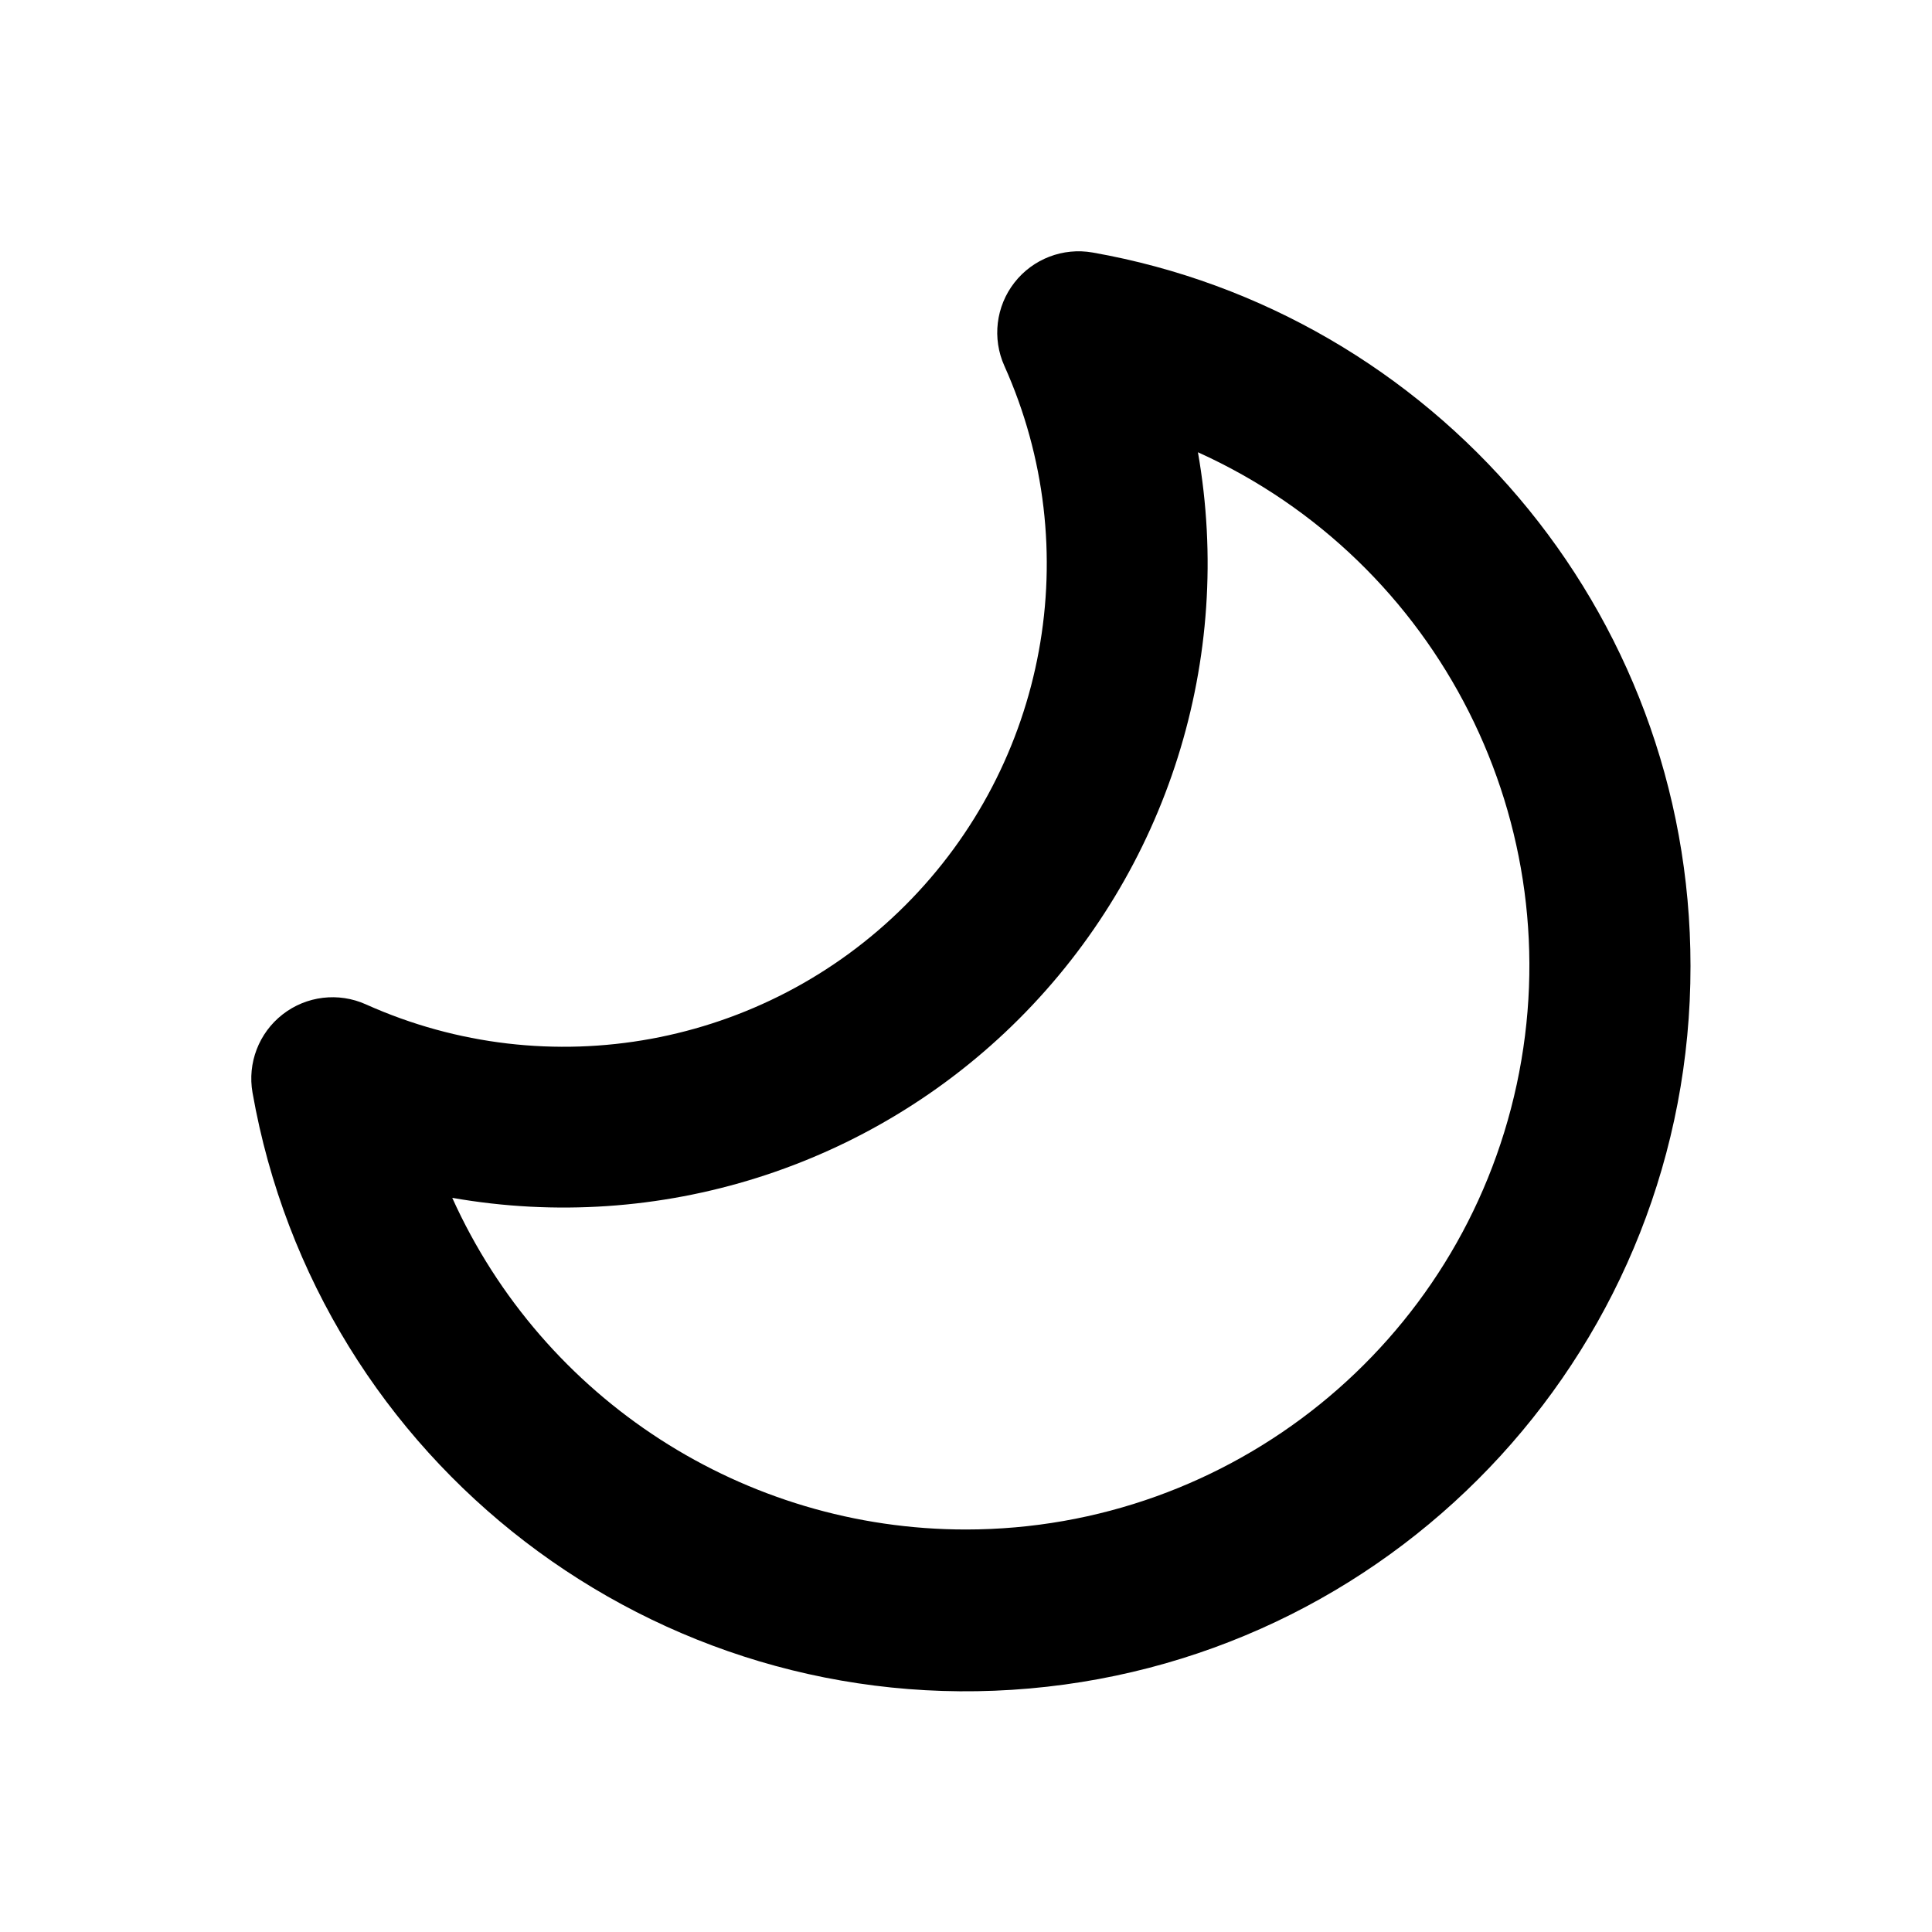
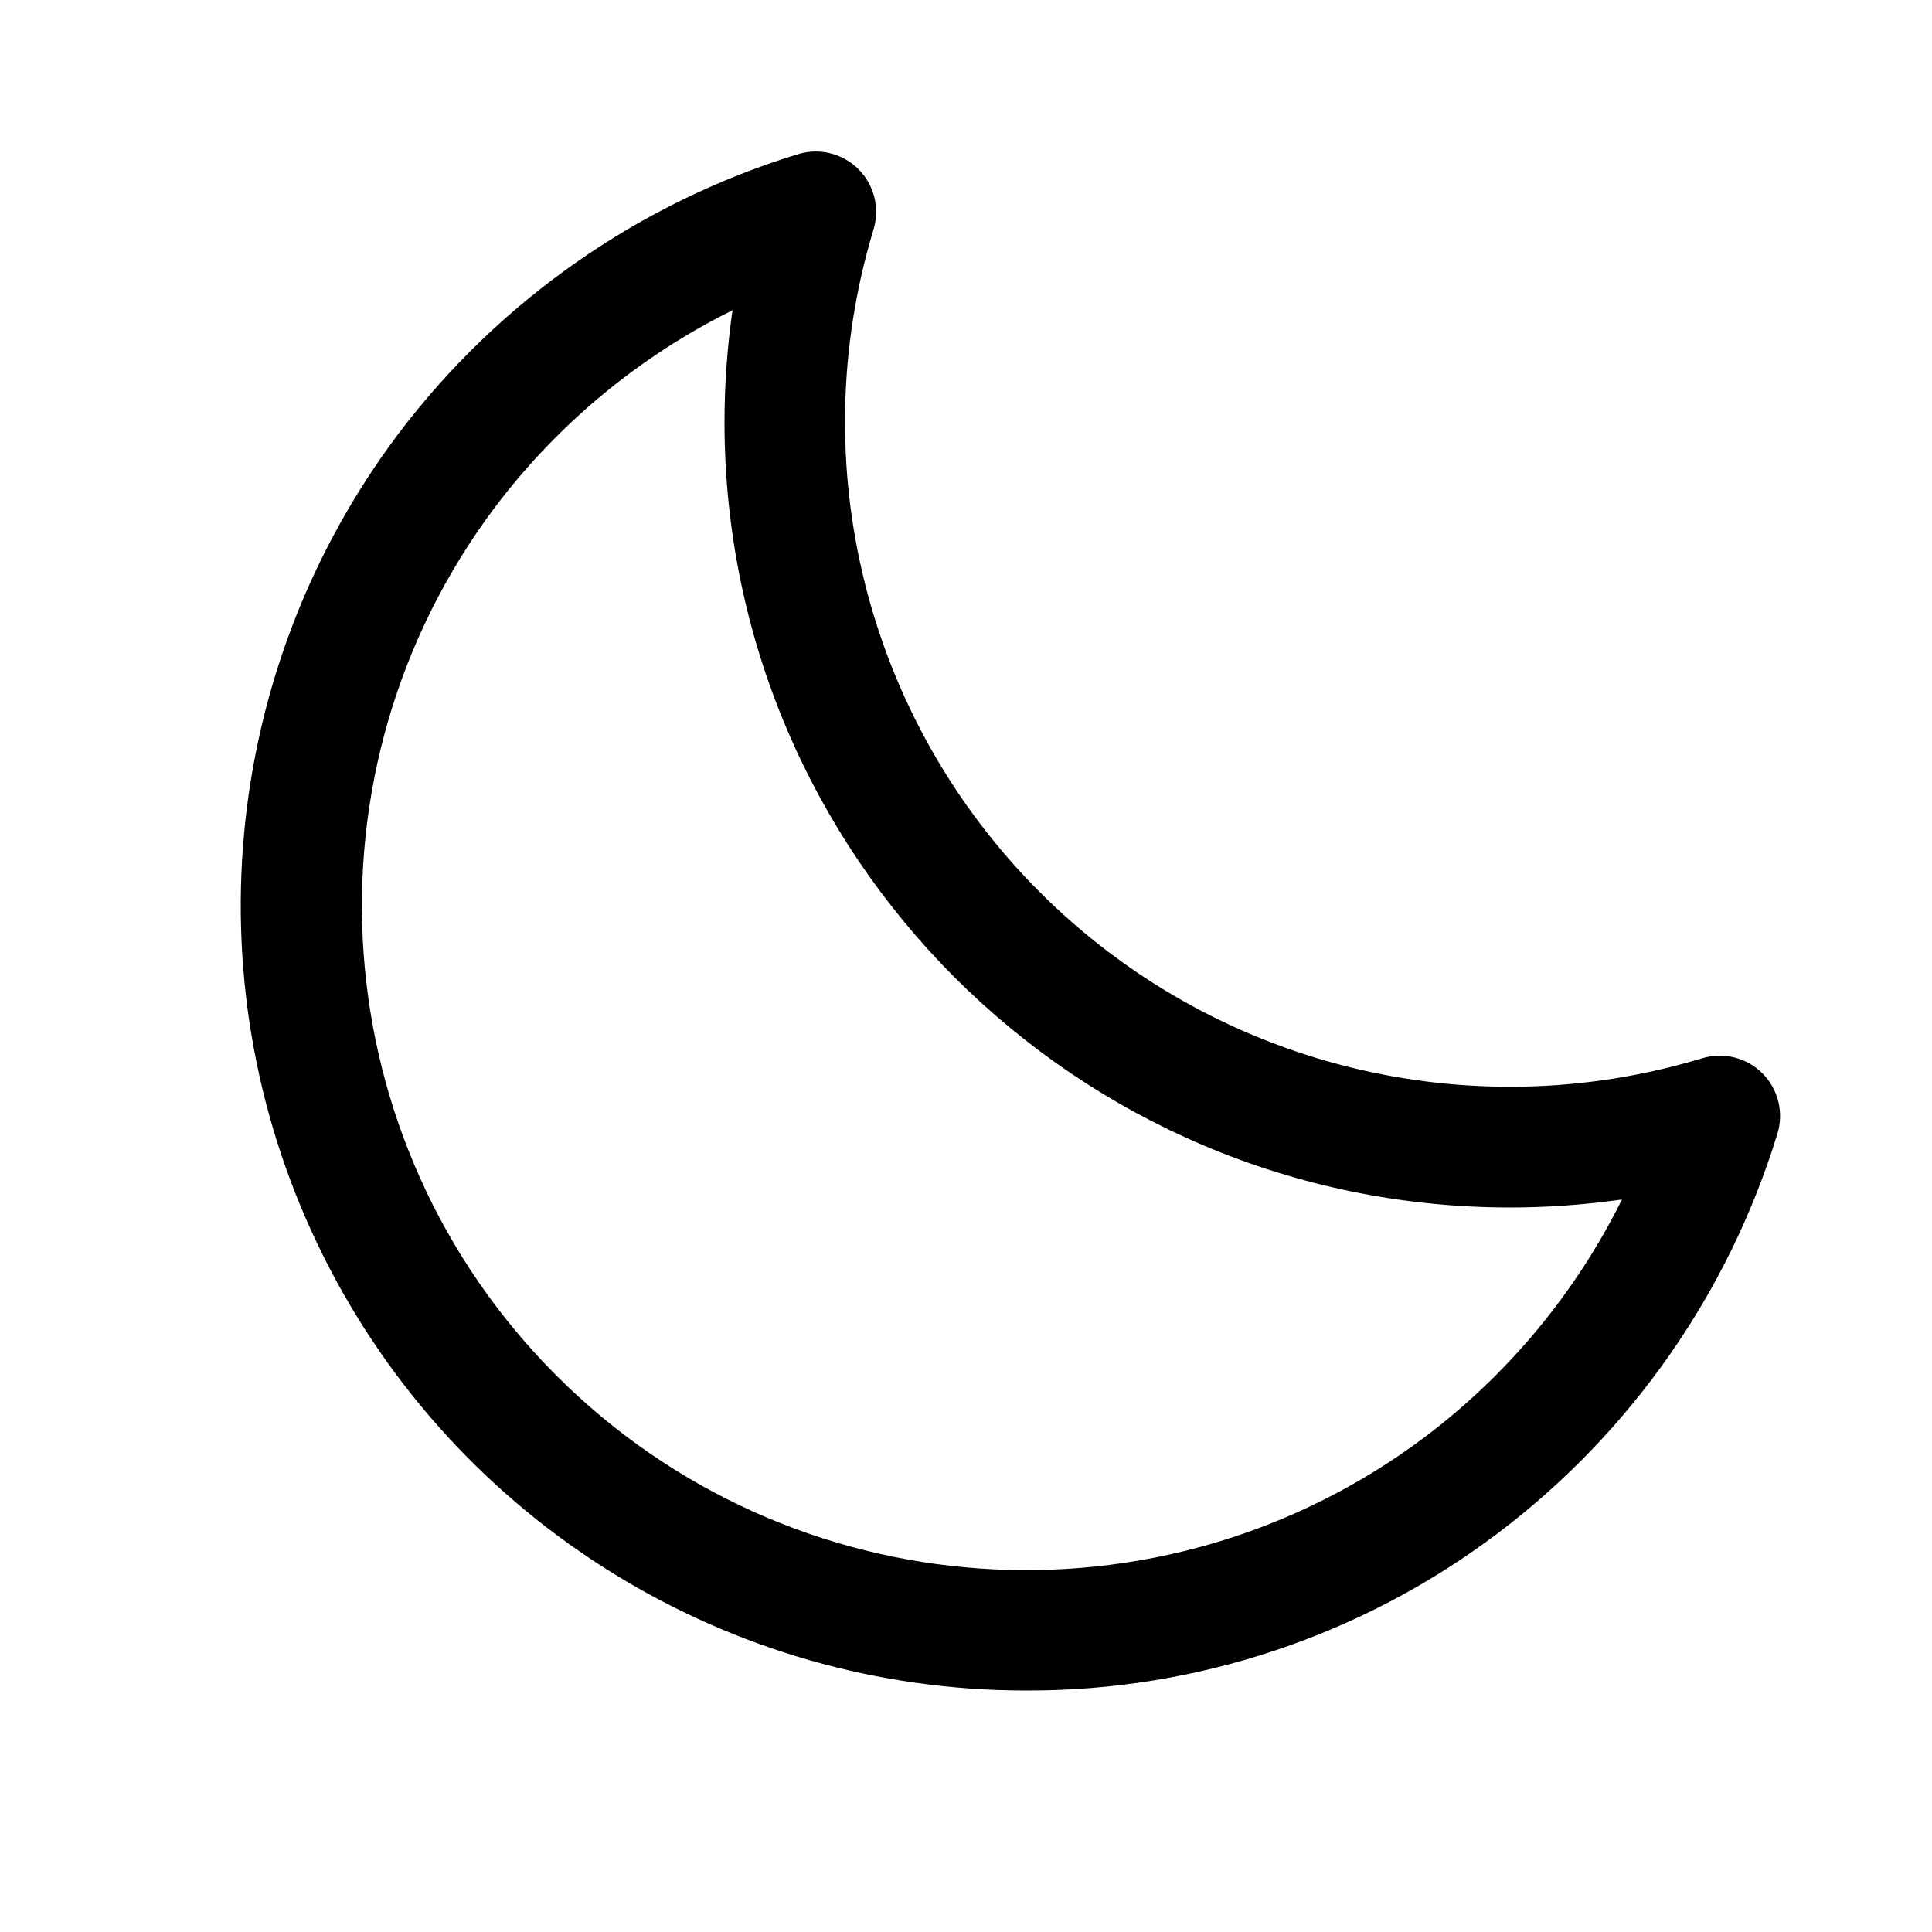
- <svg xmlns="http://www.w3.org/2000/svg" viewBox="0 0 24 24">
-   <g fill="none" fill-rule="evenodd">
-     <path d="m12.593 23.258l-.011.002l-.071.035l-.02.004l-.014-.004l-.071-.035q-.016-.005-.024.005l-.004.01l-.017.428l.005.02l.01.013l.104.074l.015.004l.012-.004l.104-.074l.012-.016l.004-.017l-.017-.427q-.004-.016-.017-.018m.265-.113l-.013.002l-.185.093l-.01.01l-.003.011l.018.43l.005.012l.008.007l.201.093q.019.005.029-.008l.004-.014l-.034-.614q-.005-.018-.02-.022m-.715.002a.02.02 0 0 0-.027.006l-.006.014l-.034.614q.001.018.017.024l.015-.002l.201-.093l.01-.008l.004-.011l.017-.43l-.003-.012l-.01-.01z" />
-     <path fill="currentColor" d="M13.574 3.137a1.01 1.01 0 0 0-1.097 1.409a6 6 0 0 1-7.931 7.931a1.01 1.01 0 0 0-1.409 1.097A9 9 0 0 0 21 12c0-4.434-3.206-8.118-7.426-8.863m1.307 2.481A7.002 7.002 0 0 1 12 19a7 7 0 0 1-6.382-4.12a8 8 0 0 0 9.263-9.263Z" />
-   </g>
+ <svg xmlns="http://www.w3.org/2000/svg" viewBox="0 0 256 256">
+   <path fill="currentColor" d="M233.54 142.23a8 8 0 0 0-8-2a88.08 88.08 0 0 1-109.8-109.8a8 8 0 0 0-10-10a104.84 104.84 0 0 0-52.91 37A104 104 0 0 0 136 224a103.1 103.1 0 0 0 62.52-20.88a104.84 104.84 0 0 0 37-52.91a8 8 0 0 0-1.98-7.98m-44.64 48.11A88 88 0 0 1 65.66 67.11a89 89 0 0 1 31.4-26A106 106 0 0 0 96 56a104.11 104.11 0 0 0 104 104a106 106 0 0 0 14.92-1.06a89 89 0 0 1-26.02 31.4" />
</svg>
